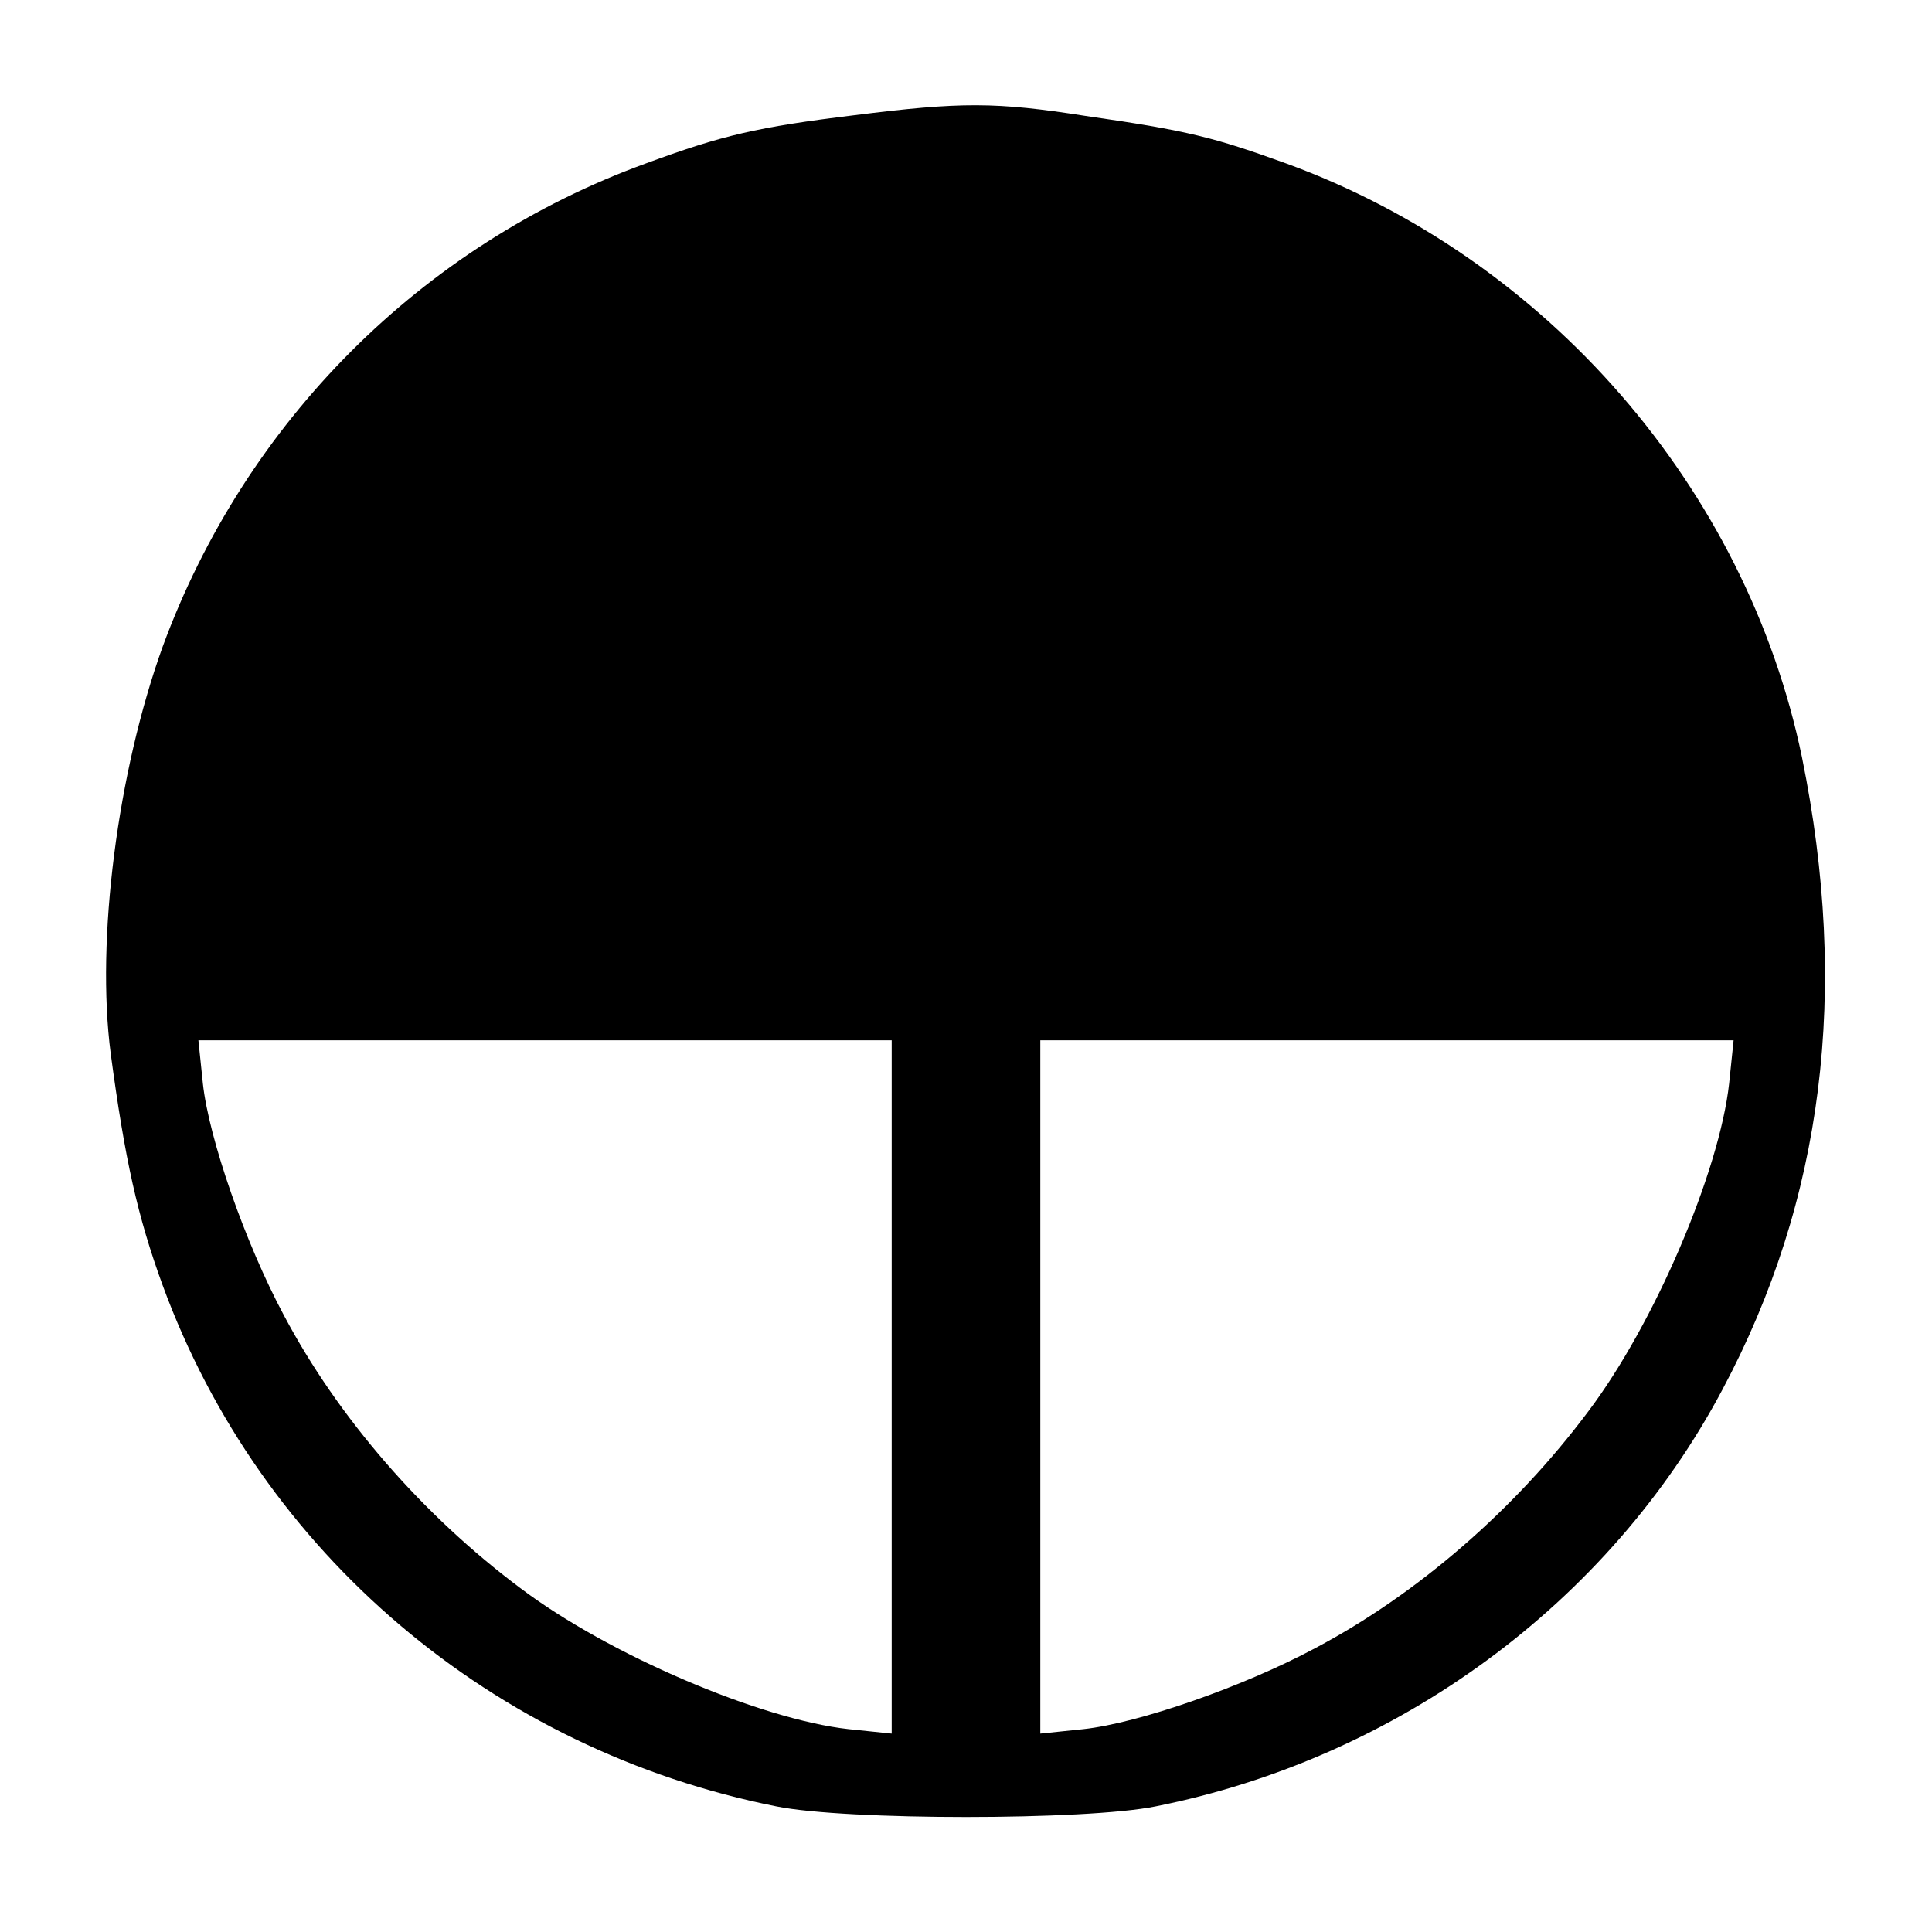
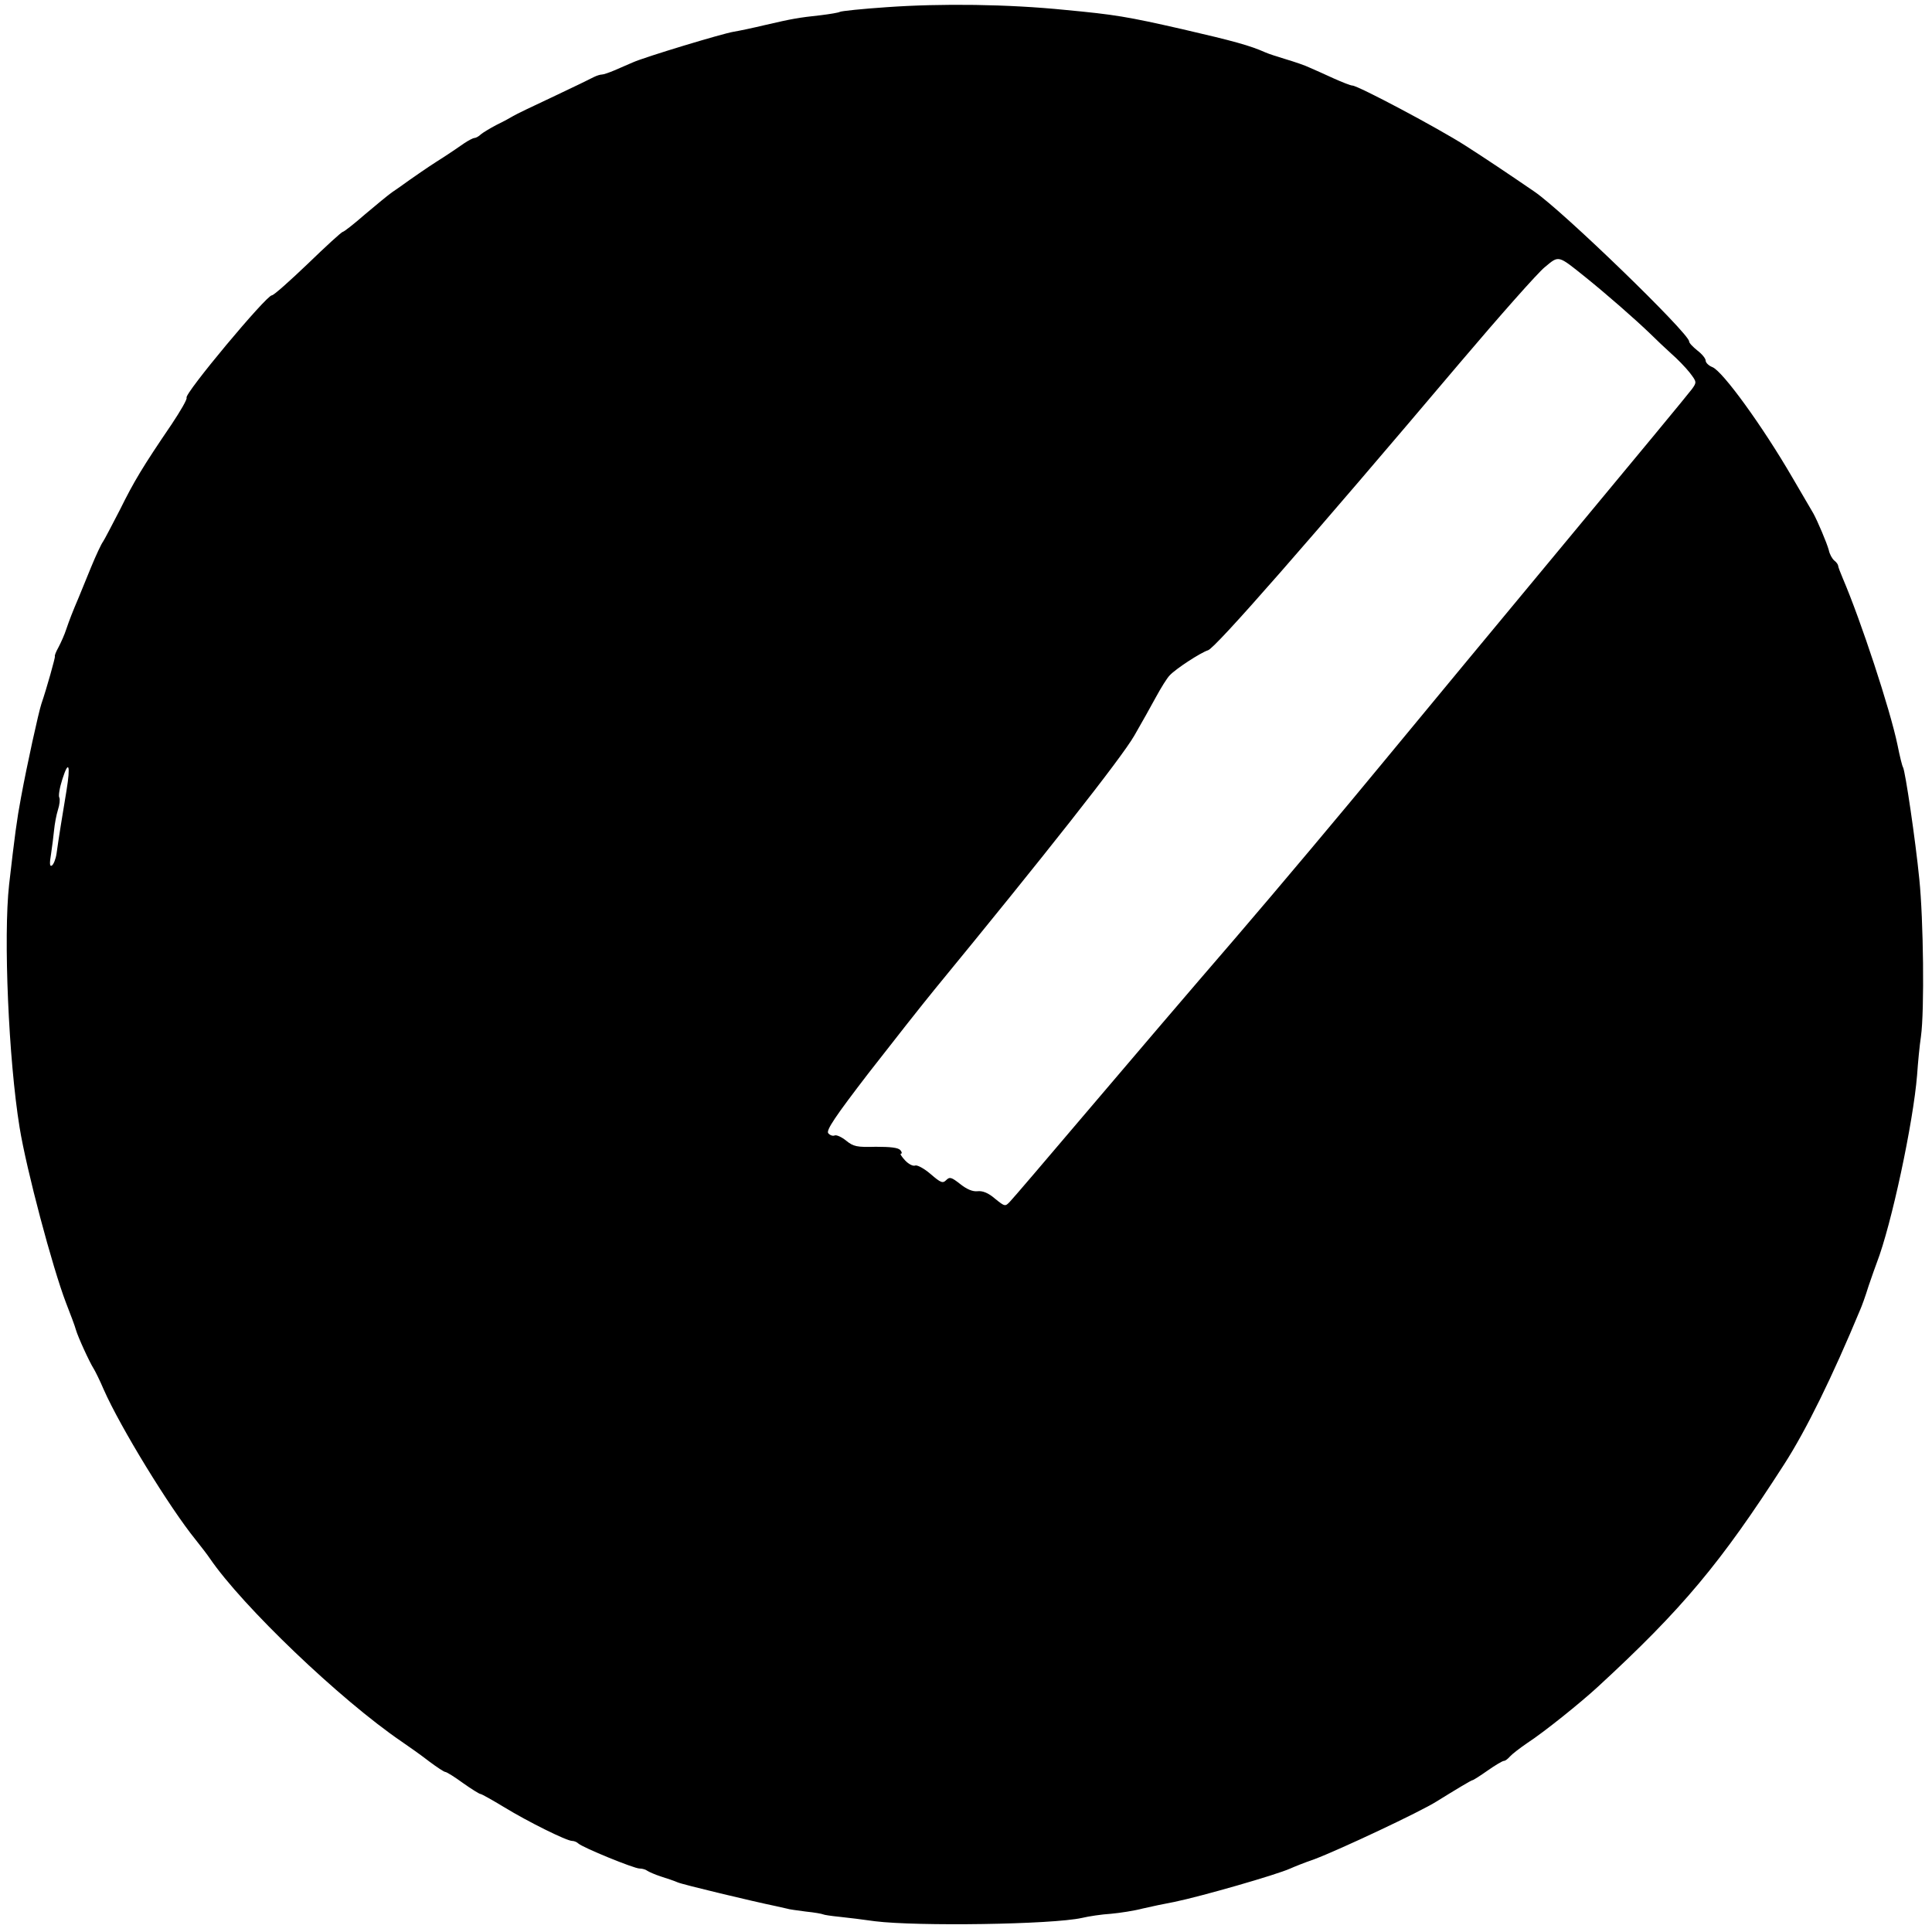
- <svg xmlns="http://www.w3.org/2000/svg" width="346.667" height="346.667" preserveAspectRatio="xMidYMid meet" version="1.0" viewBox="0 0 260 260">
-   <g fill="#000" stroke="none">
-     <path d="M1150 2445 c-131 -16 -178 -27 -281 -65 -302 -110 -539 -348 -650 -650 -61 -169 -90 -395 -70 -548 19 -142 36 -219 70 -312 132 -360 444 -625 826 -701 94 -19 416 -19 510 0 326 65 610 273 763 561 136 255 171 537 107 851 -75 362 -343 671 -694 799 -97 35 -131 44 -270 64 -121 19 -168 19 -311 1z m50 -1711 l0 -467 -58 6 c-118 13 -323 100 -442 190 -131 98 -245 229 -318 367 -52 97 -101 238 -109 312 l-6 58 467 0 466 0 0 -466z m1127 408 c-13 -118 -100 -323 -190 -442 -98 -131 -229 -245 -367 -318 -97 -52 -238 -101 -312 -109 l-58 -6 0 467 0 466 466 0 467 0 -6 -58z" transform="translate(0,260) scale(0.1,-0.1)" />
+ <svg xmlns="http://www.w3.org/2000/svg" version="1.0" width="700pt" height="700pt" viewBox="0 0 700 700" preserveAspectRatio="xMidYMid meet">
+   <g transform="translate(0,700) scale(0.1,-0.1)" fill="#000000" stroke="none">
+     <path d="M3213 6974 c-89 -6 -165 -14 -170 -17 -5 -3 -36 -8 -68 -12 -83 -9 -105 -13 -200 -35 -46 -11 -98 -22 -117 -25 -42 -7 -323 -92 -365 -111 -18 -8 -48 -21 -67 -29 -19 -8 -39 -15 -45 -15 -6 0 -19 -4 -29 -9 -9 -5 -75 -37 -147 -71 -71 -33 -137 -65 -145 -70 -8 -5 -35 -20 -60 -32 -25 -13 -51 -29 -58 -35 -7 -7 -18 -13 -23 -13 -5 0 -22 -9 -37 -19 -15 -11 -47 -32 -71 -48 -47 -30 -64 -41 -127 -85 -21 -15 -50 -36 -64 -45 -14 -10 -58 -46 -98 -80 -40 -35 -76 -63 -80 -63 -4 0 -61 -52 -126 -115 -66 -63 -124 -115 -131 -115 -20 0 -318 -357 -309 -371 3 -5 -22 -48 -54 -96 -106 -156 -136 -206 -188 -311 -29 -56 -56 -108 -61 -115 -5 -6 -25 -48 -43 -92 -18 -44 -38 -93 -45 -110 -23 -54 -33 -80 -45 -115 -6 -19 -19 -48 -28 -65 -9 -16 -15 -31 -13 -33 2 -2 -30 -117 -49 -172 -10 -30 -52 -220 -74 -340 -15 -79 -23 -141 -43 -315 -21 -188 -2 -634 38 -880 25 -154 119 -507 168 -635 16 -41 33 -86 36 -98 7 -25 49 -117 65 -142 5 -8 22 -42 36 -75 60 -136 238 -427 333 -544 20 -25 43 -55 51 -67 118 -173 472 -512 695 -664 28 -19 73 -51 100 -72 28 -21 54 -38 58 -38 5 0 34 -18 64 -40 31 -22 60 -40 64 -40 4 0 43 -22 86 -48 85 -52 226 -122 246 -122 7 0 17 -4 22 -9 16 -15 202 -91 222 -91 11 0 23 -4 28 -8 6 -4 28 -14 50 -21 22 -7 49 -16 60 -21 17 -8 277 -70 355 -86 14 -3 32 -7 40 -9 8 -3 40 -7 70 -11 30 -3 58 -8 62 -10 3 -2 30 -6 60 -9 29 -3 87 -10 128 -16 153 -19 642 -12 750 12 25 6 72 13 105 15 33 3 85 11 115 19 30 7 82 18 115 24 97 20 369 98 420 121 11 5 50 21 88 34 90 34 382 171 442 209 71 44 126 77 130 77 3 0 28 16 55 35 27 19 54 35 59 35 5 0 14 7 22 16 7 8 35 30 63 49 60 39 192 145 256 204 305 281 444 447 674 805 80 124 175 318 276 561 5 11 19 49 30 85 12 36 26 74 30 85 53 137 132 507 146 680 3 44 9 107 14 140 13 93 9 425 -6 570 -14 142 -51 392 -59 405 -3 4 -12 41 -20 81 -27 130 -133 451 -198 603 -9 21 -17 42 -17 46 0 4 -6 13 -14 19 -8 7 -17 23 -20 38 -7 26 -41 106 -56 133 -5 8 -39 67 -76 130 -108 186 -253 386 -290 400 -13 5 -24 16 -24 23 0 8 -13 24 -30 37 -16 13 -30 27 -30 33 0 29 -458 473 -561 543 -95 65 -180 122 -249 166 -98 63 -390 218 -410 218 -6 0 -37 12 -68 26 -31 14 -70 32 -87 39 -16 8 -55 21 -85 30 -30 9 -64 20 -75 25 -56 25 -114 41 -300 84 -202 46 -245 53 -425 70 -207 21 -450 24 -647 10z m2531 -978 c77 -62 180 -152 236 -206 19 -19 53 -51 75 -71 22 -19 52 -50 67 -69 26 -34 26 -35 8 -60 -10 -14 -211 -257 -447 -541 -235 -283 -539 -650 -675 -815 -135 -164 -375 -450 -533 -634 -159 -184 -403 -470 -543 -635 -140 -165 -263 -309 -273 -319 -17 -18 -18 -18 -54 11 -24 21 -45 29 -63 27 -18 -2 -39 7 -63 26 -32 25 -38 27 -51 14 -12 -12 -19 -10 -56 22 -23 20 -49 34 -56 31 -8 -3 -24 5 -37 19 -12 13 -19 24 -15 24 5 0 4 6 -2 13 -8 9 -36 12 -89 12 -69 -2 -81 1 -107 22 -16 13 -35 22 -42 19 -7 -3 -17 1 -23 8 -9 10 26 62 146 218 87 112 195 249 240 304 390 475 676 837 723 919 25 43 60 106 78 139 18 33 40 69 50 79 21 23 111 82 139 91 27 8 374 405 912 1041 145 171 283 327 308 347 52 43 46 45 147 -36z m-5503 -1860 c-14 -84 -29 -176 -36 -228 -3 -21 -11 -40 -17 -44 -8 -5 -9 7 -3 42 4 27 9 66 11 87 2 21 8 54 14 73 6 18 8 38 5 44 -4 6 1 36 11 67 23 72 30 51 15 -41z" />
  </g>
</svg>
